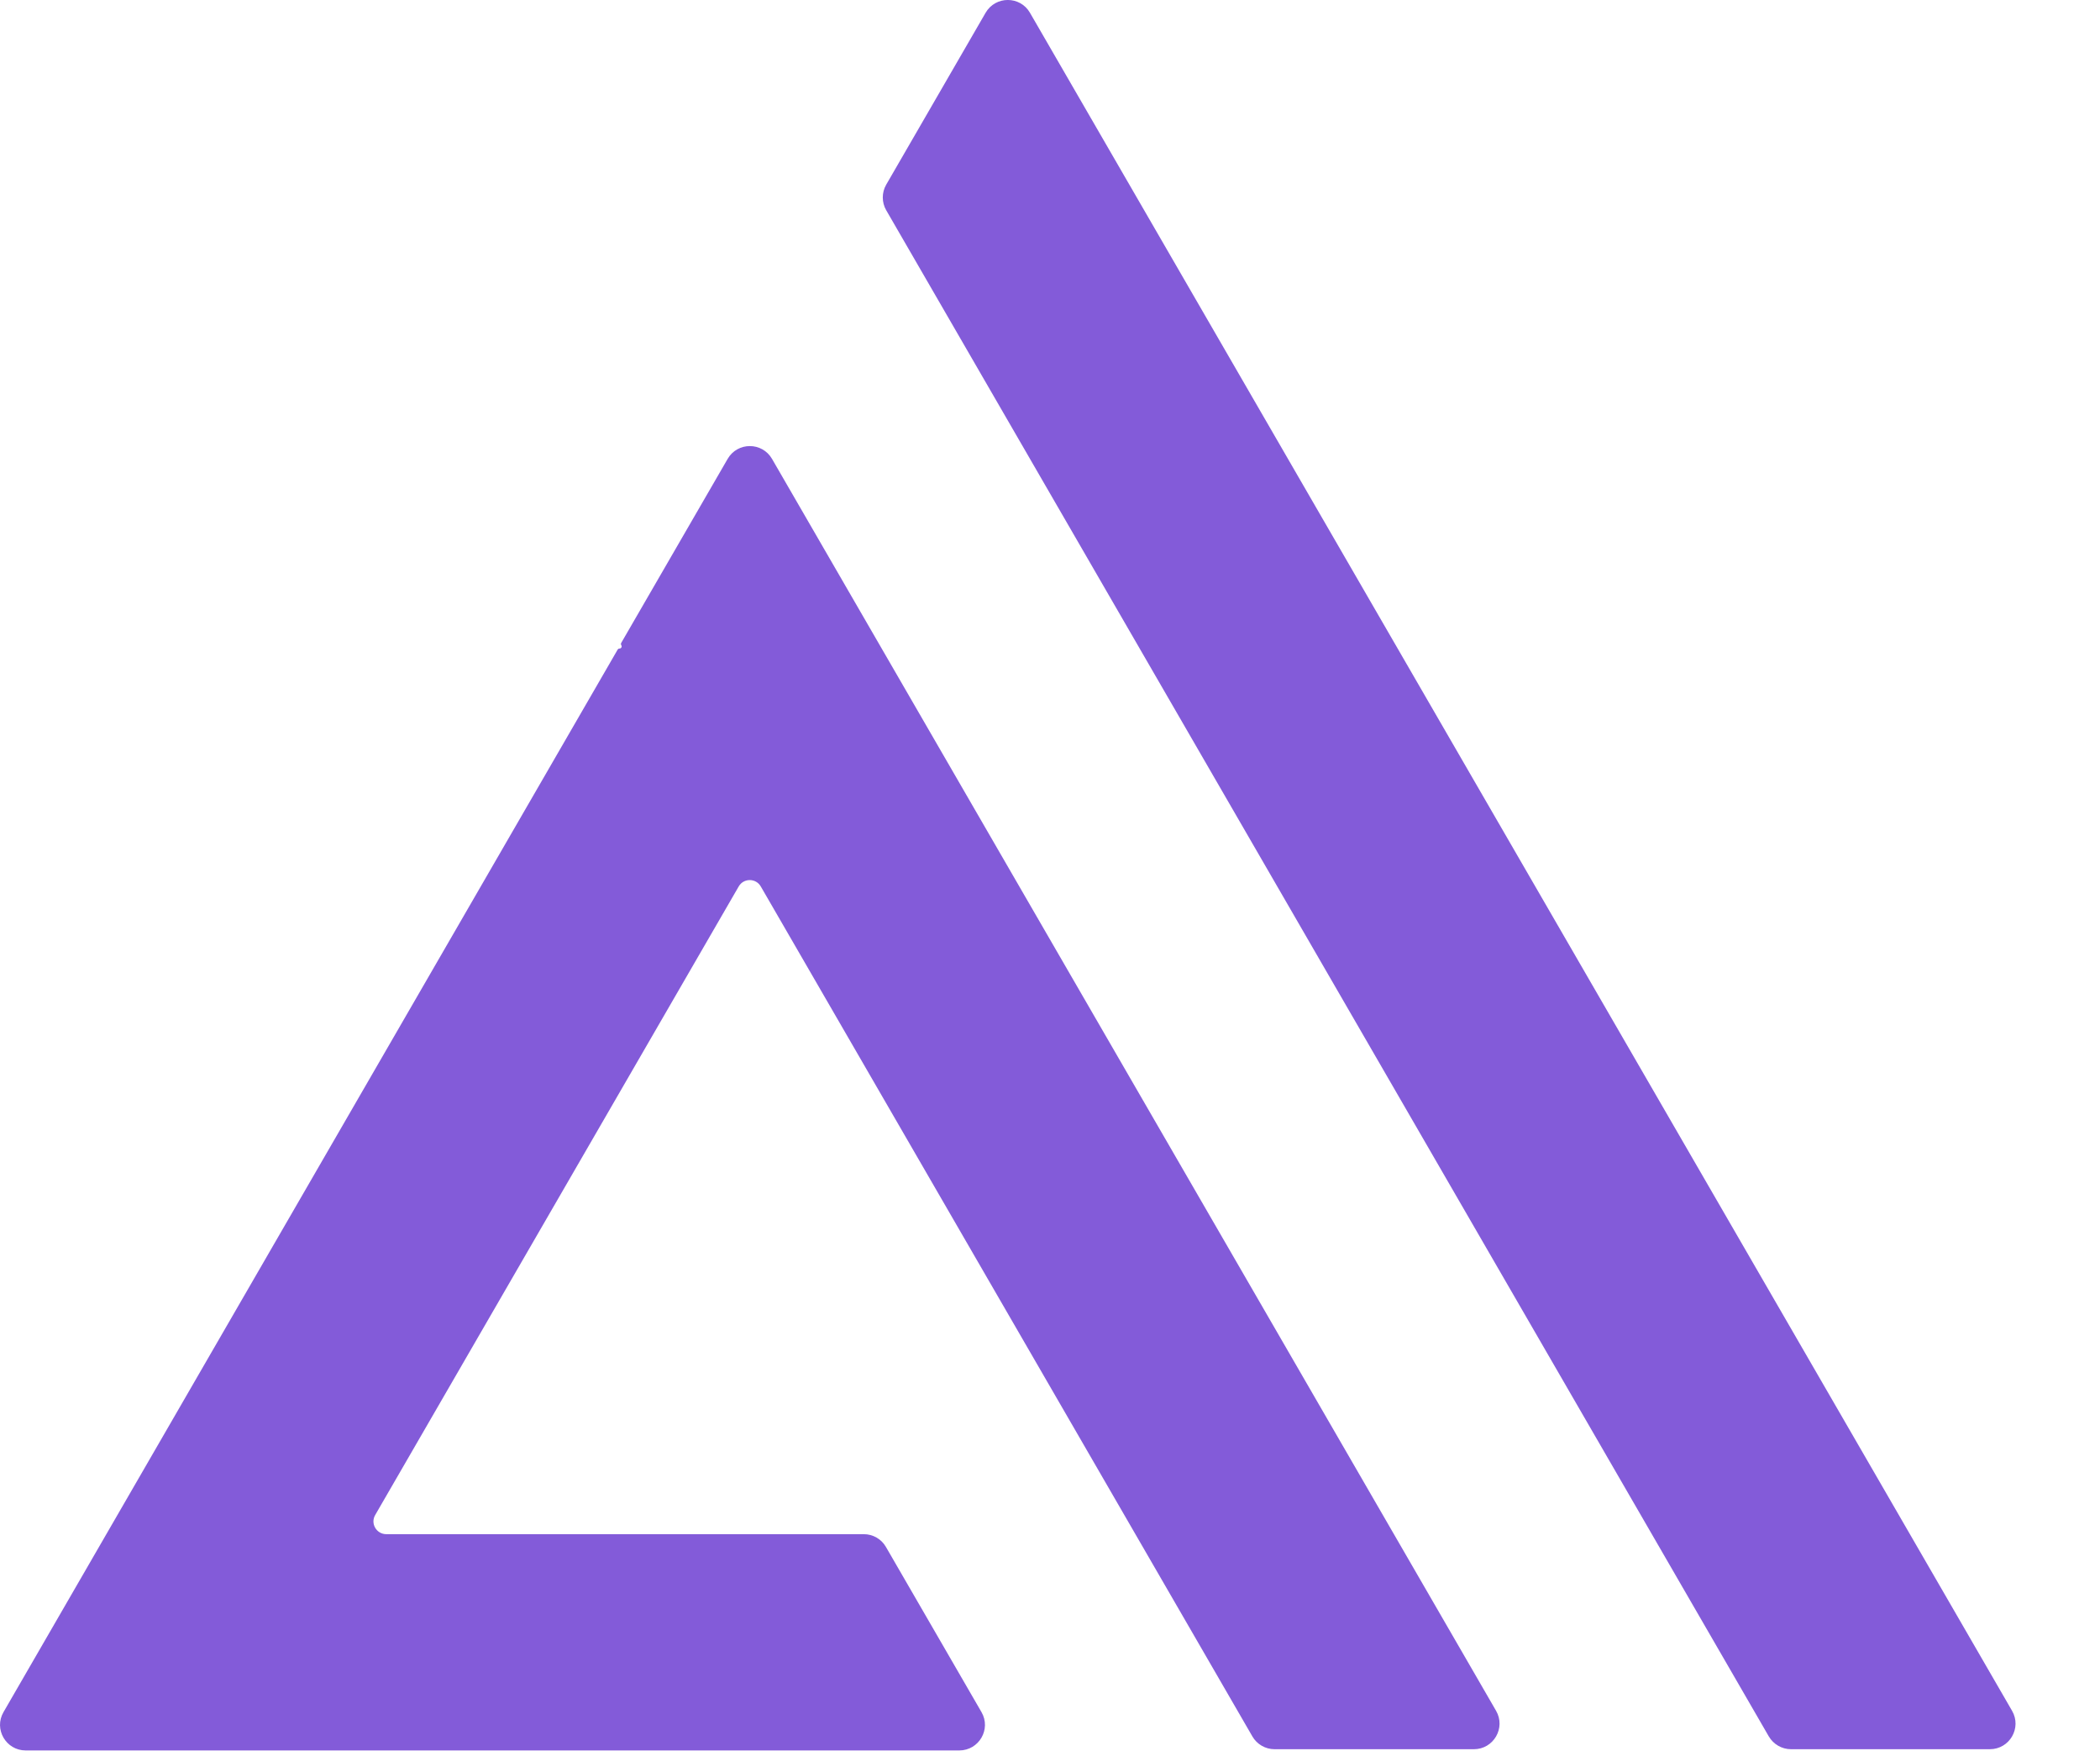
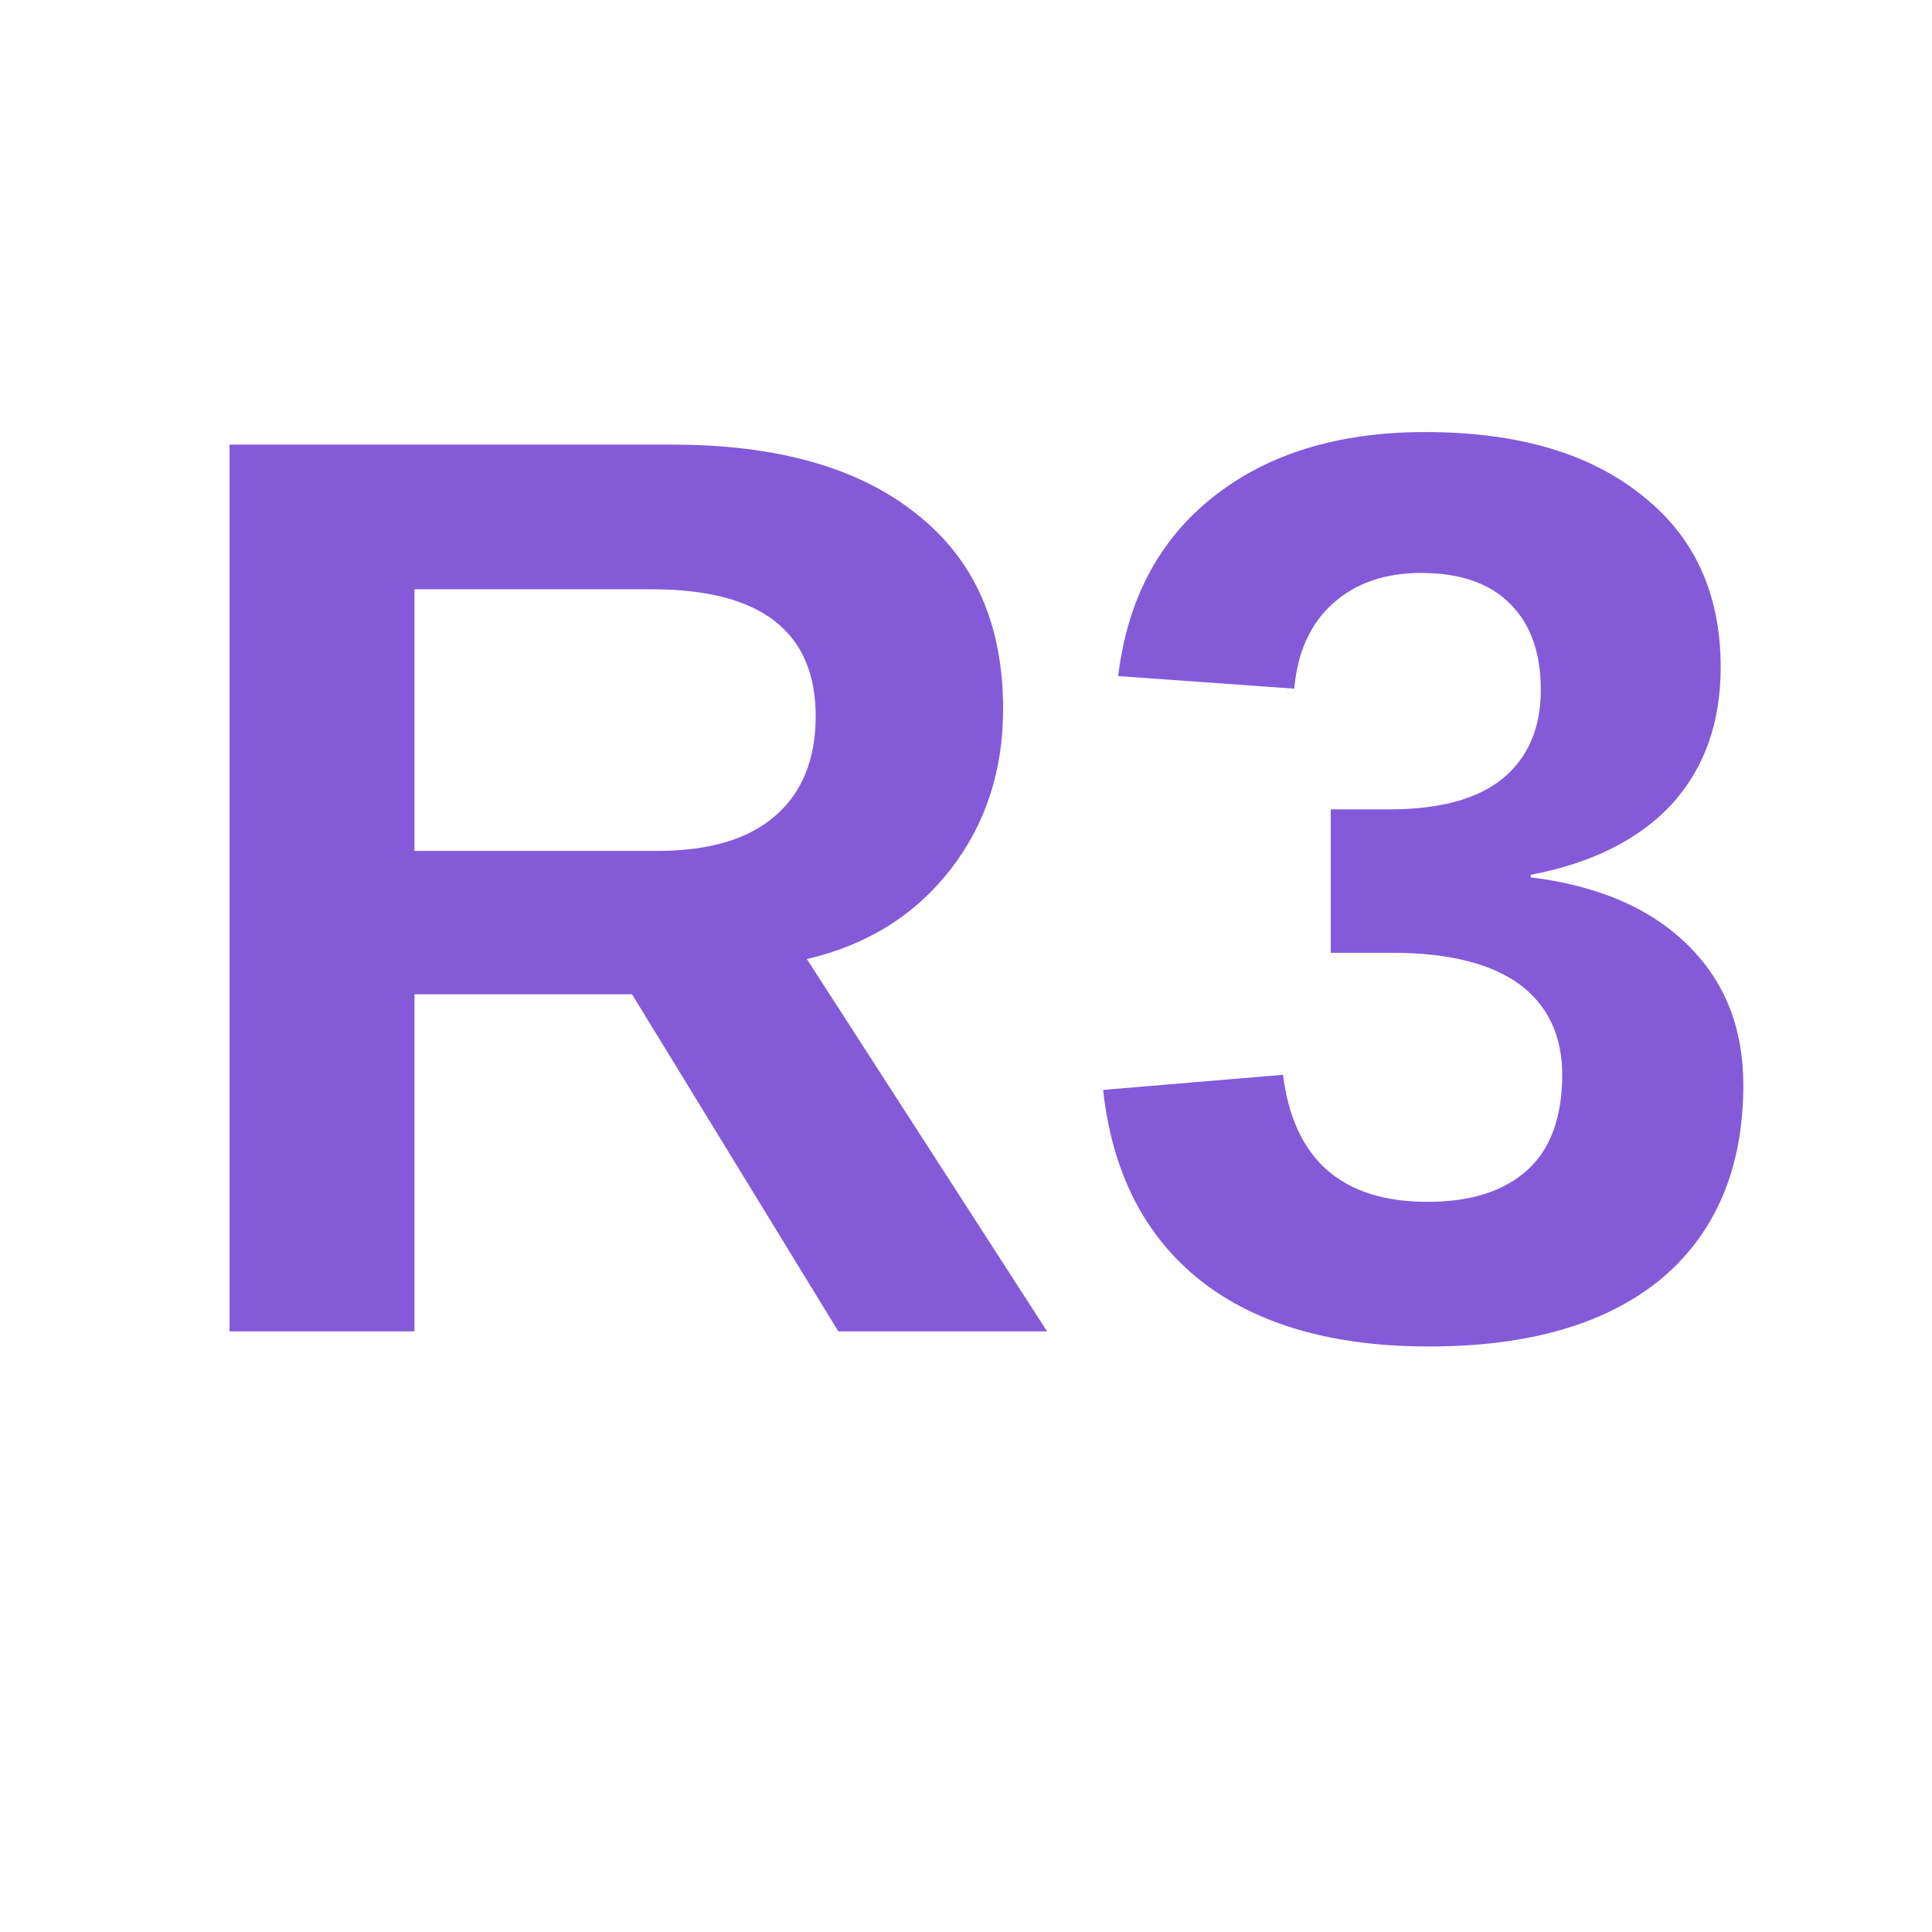
- <svg xmlns="http://www.w3.org/2000/svg" width="24" height="20" viewBox="0 0 24 20" fill="none">
-   <path d="M14.313 19.84C14.365 19.93 14.462 19.986 14.566 19.986H16.844C17.07 19.986 17.211 19.742 17.098 19.547L8.823 5.243C8.71 5.048 8.429 5.048 8.316 5.243L7.1 7.345C7.095 7.353 7.095 7.363 7.1 7.371L7.101 7.373C7.111 7.39 7.099 7.41 7.08 7.41C7.072 7.41 7.064 7.414 7.059 7.422L0.04 19.562C-0.073 19.756 0.068 20 0.293 20H10.963C11.189 20 11.33 19.756 11.217 19.562L10.125 17.675C10.073 17.584 9.976 17.529 9.872 17.529H4.415C4.302 17.529 4.231 17.407 4.288 17.31L8.442 10.129C8.498 10.031 8.639 10.031 8.695 10.129L14.313 19.84Z" fill="#835BD9" />
-   <path d="M10.128 2.11C10.076 2.2 10.076 2.312 10.128 2.402L20.215 19.84C20.268 19.93 20.364 19.986 20.469 19.986H22.741C22.967 19.986 23.108 19.742 22.995 19.547L11.771 0.146C11.659 -0.049 11.377 -0.049 11.264 0.146L10.128 2.11Z" fill="#835BD9" />
+ <svg xmlns="http://www.w3.org/2000/svg" width="24" height="24" viewBox="0 0 24 24" fill="none">
+   <text x="50%" y="50%" dominant-baseline="middle" text-anchor="middle" font-family="Arial, sans-serif" font-size="16" fill="#835BD9" font-weight="bold">R3</text>
</svg>
